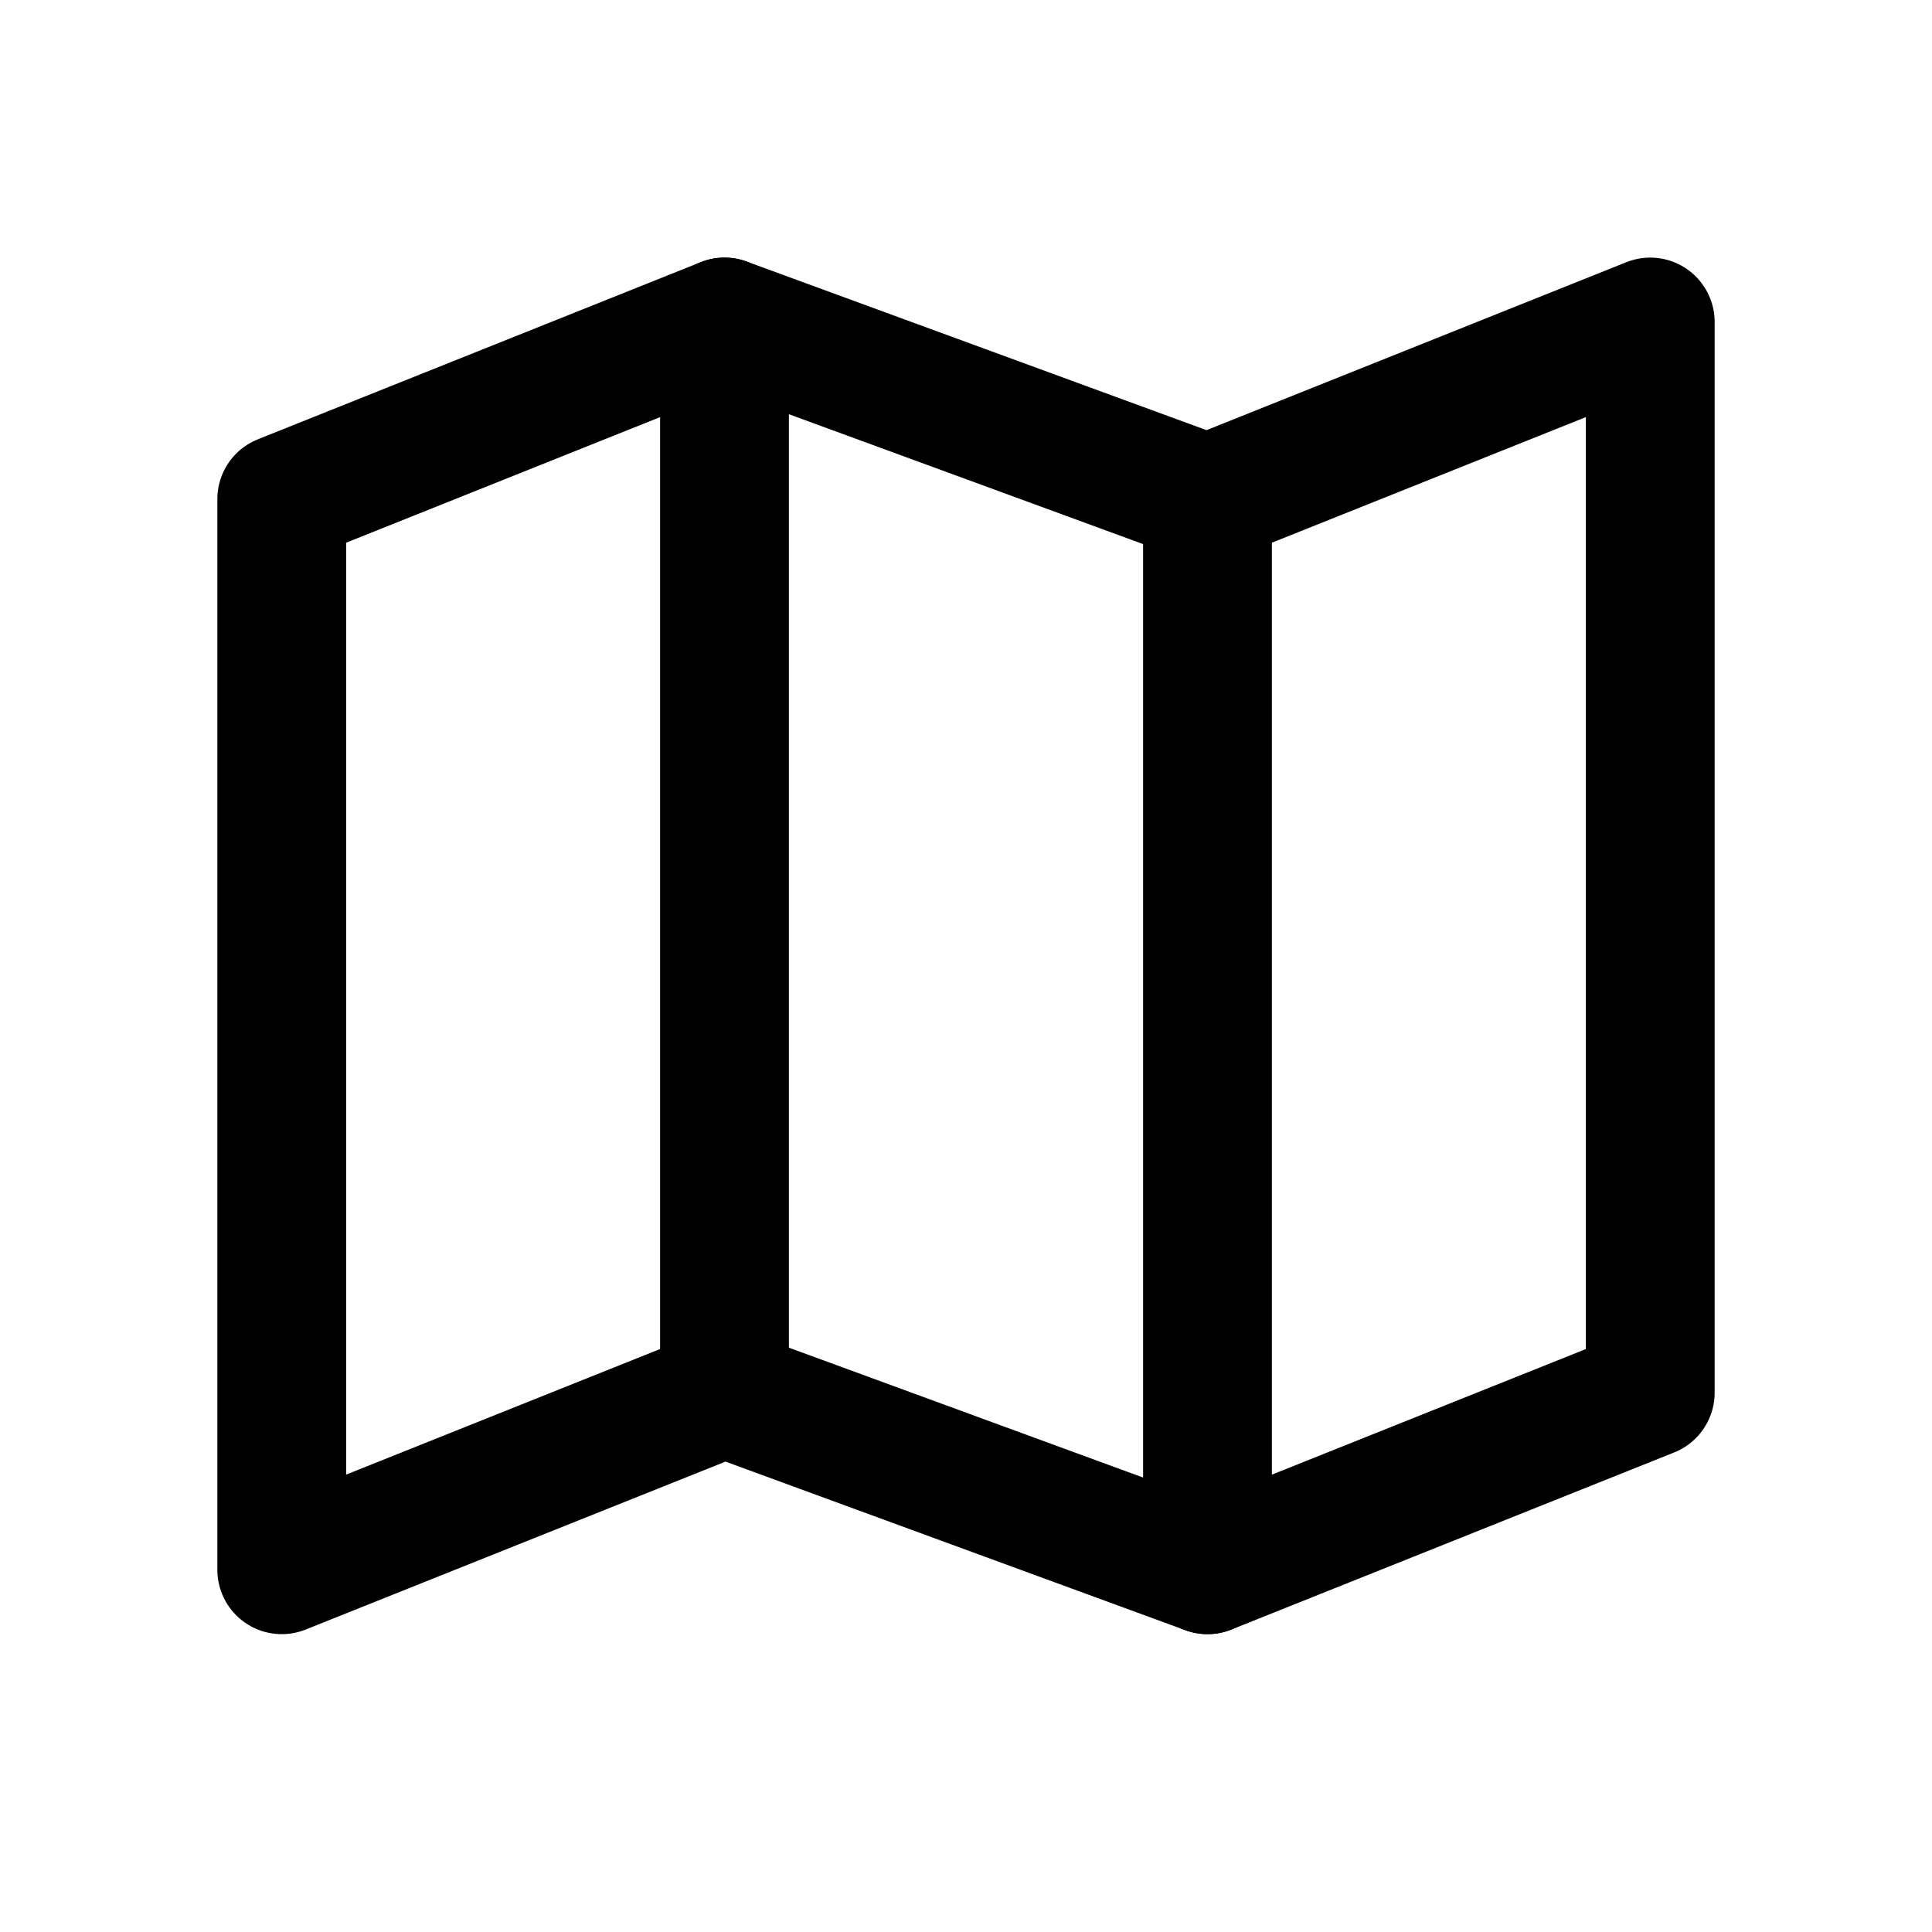
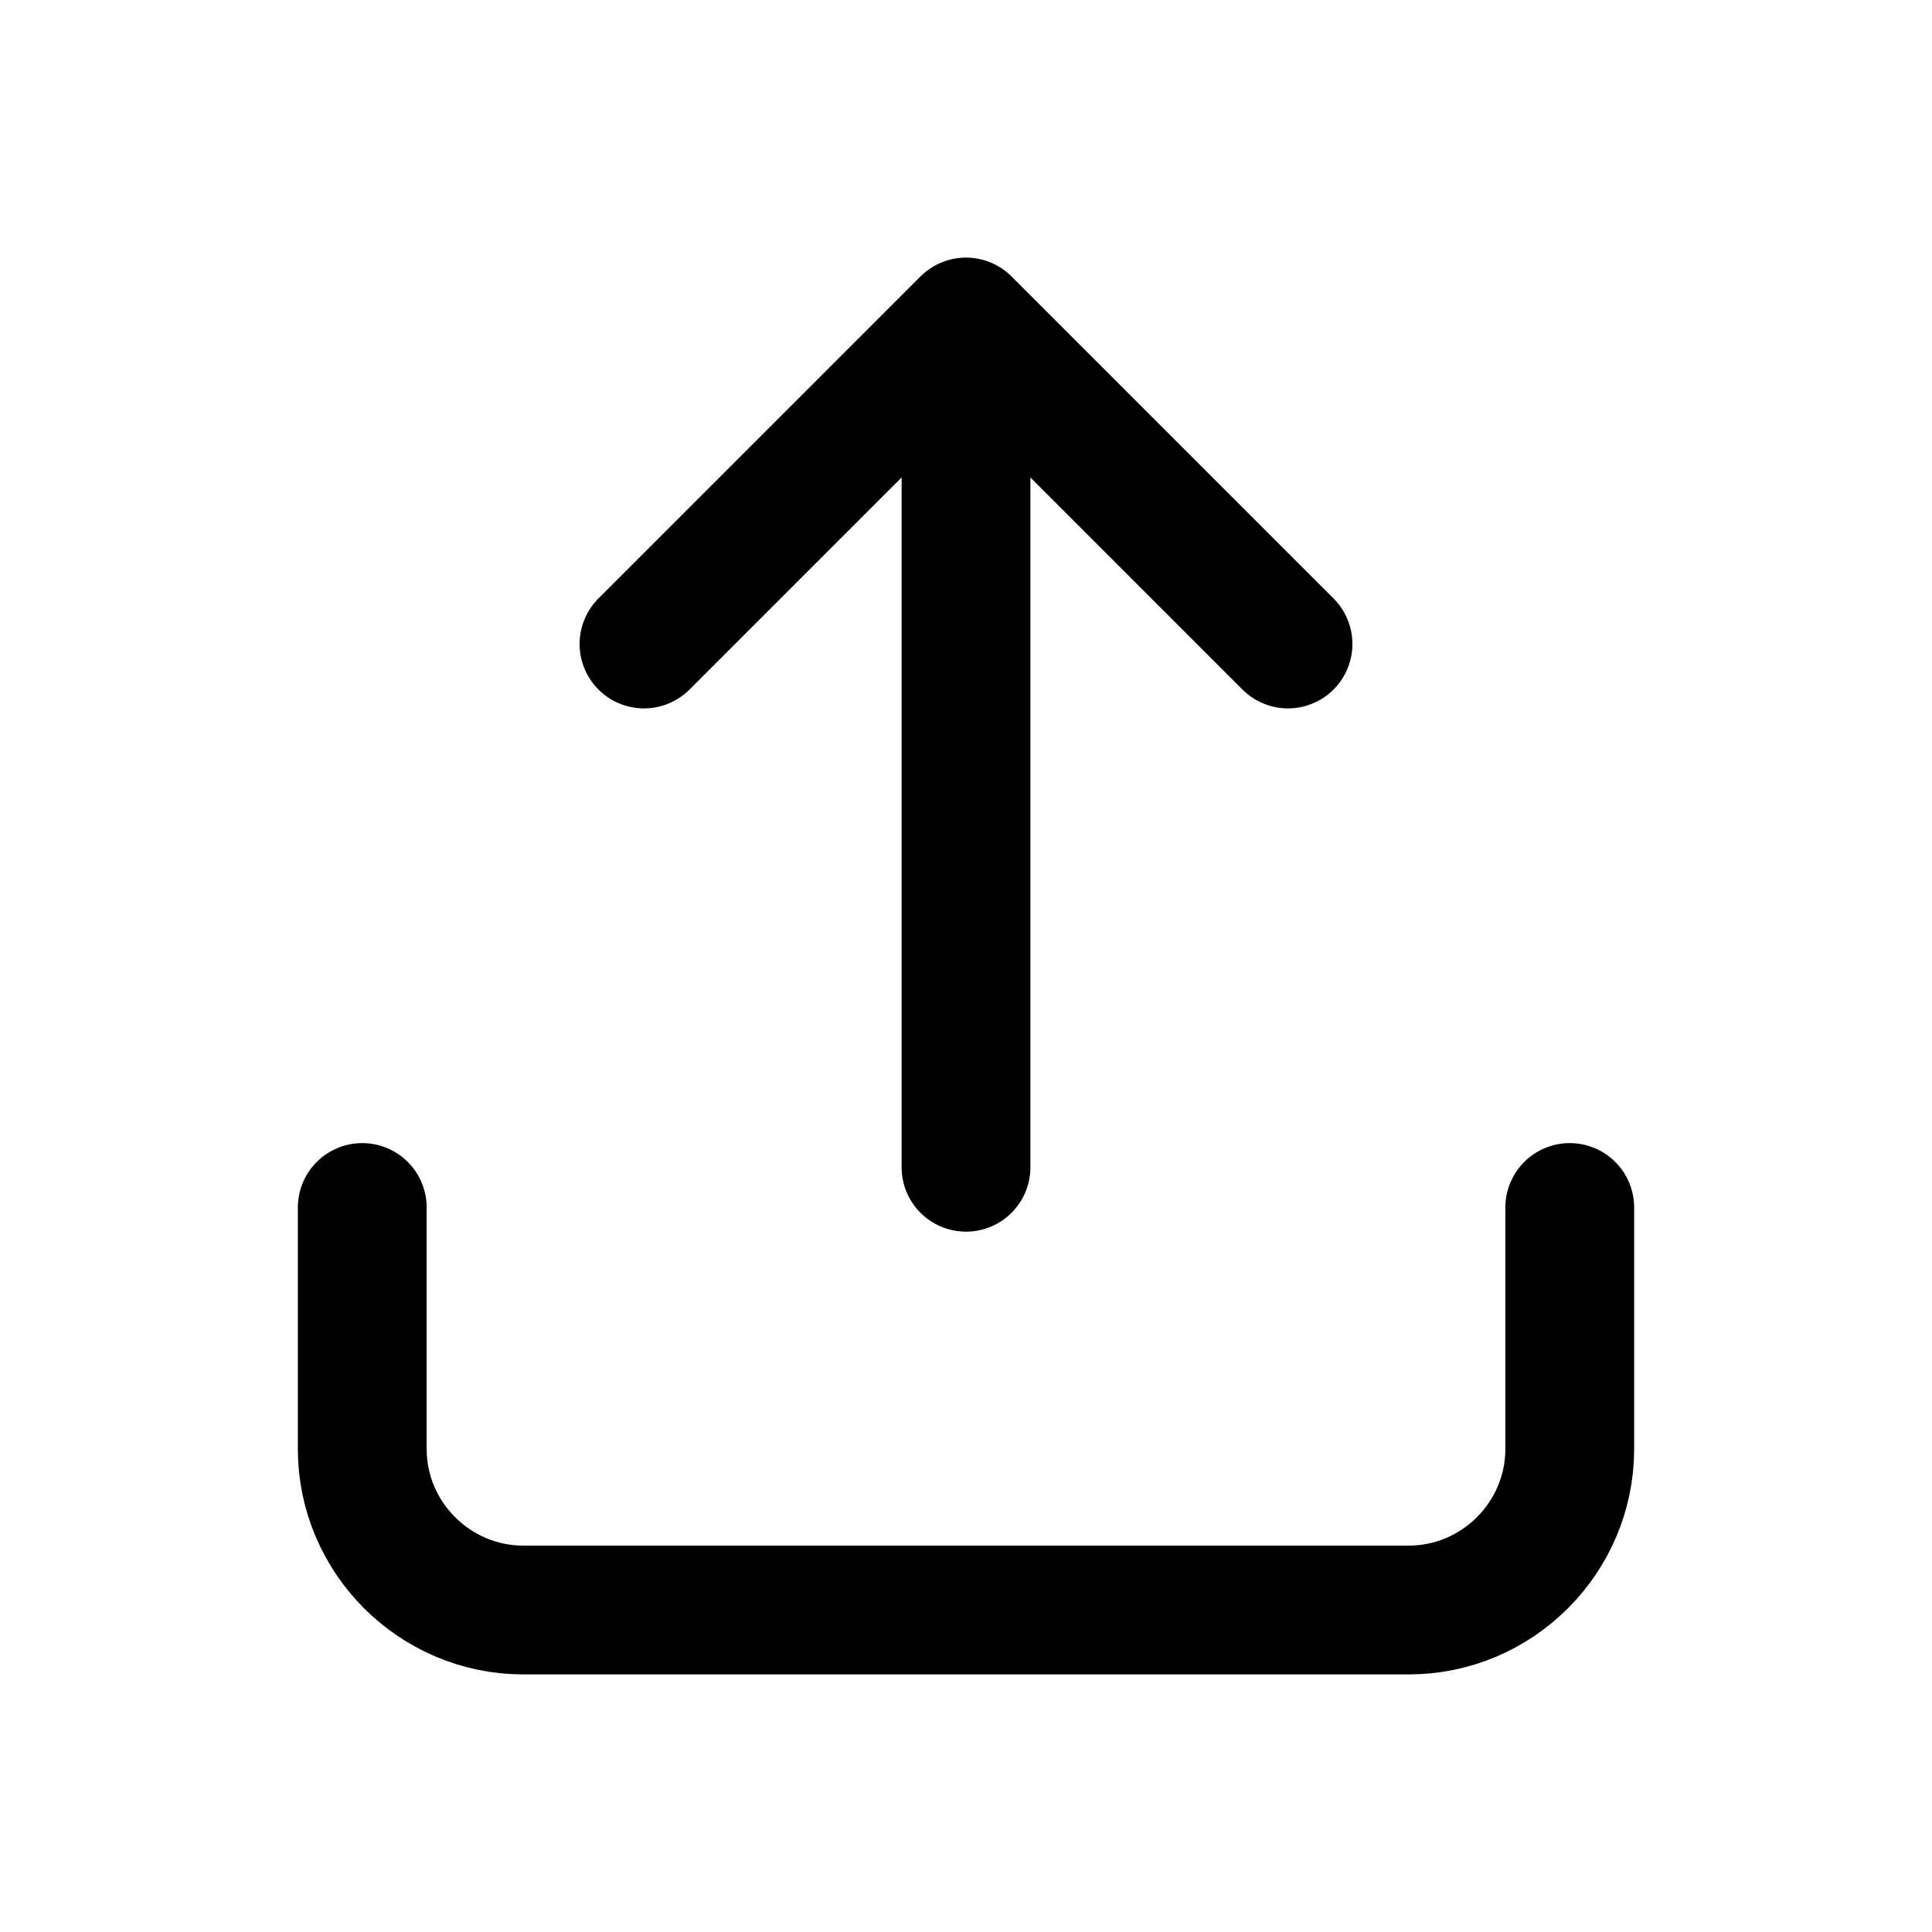
<svg xmlns="http://www.w3.org/2000/svg" width="24" height="24" viewBox="0 0 24 24" fill="none" stroke="currentColor" stroke-width="1.6" stroke-linecap="round" stroke-linejoin="round">
-   <path d="M9 4 3.5 6.2v13.3L9 17.3l6 2.2 5.5-2.2V4L15 6.2 9 4Z" />
-   <path d="M9 4v13.3M15 6.2v13.3" />
+   <path d="M12 14.5V4m0 0L8 8m4-4 4 4" />
+   <path d="M4.5 15v3c0 1.1.9 2 2 2h11c1.1 0 2-.9 2-2v-3" />
</svg>
